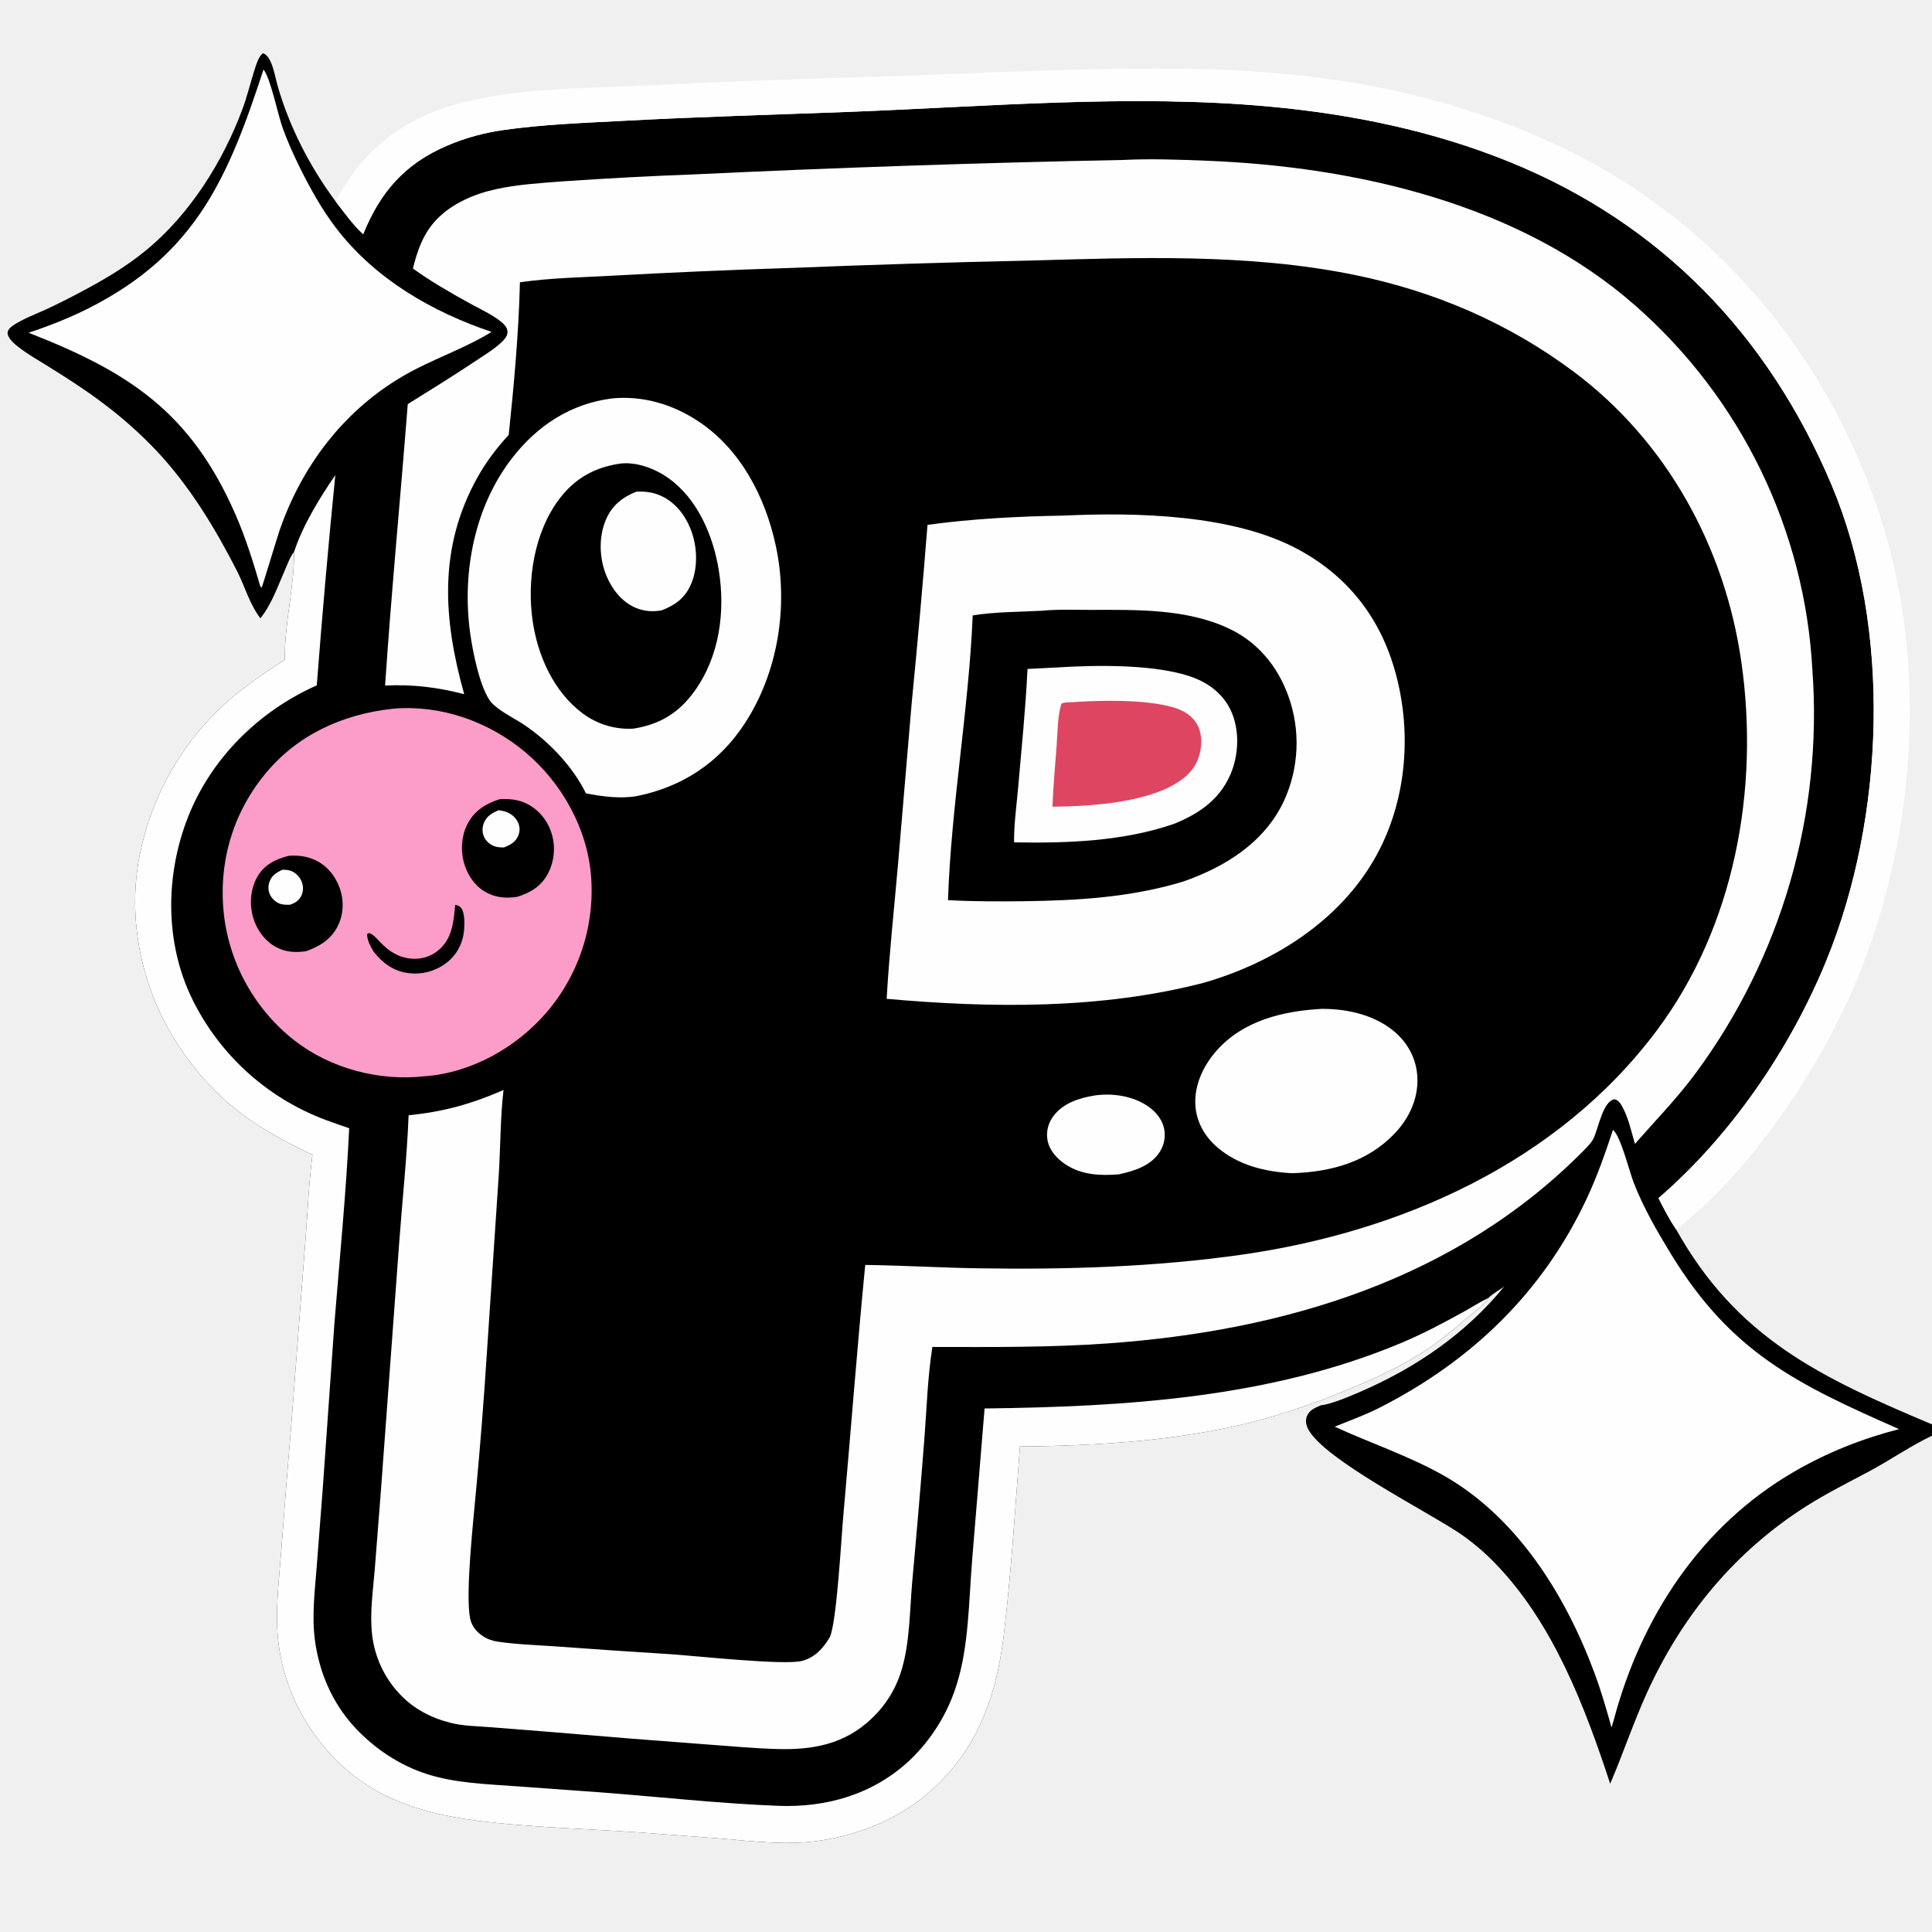
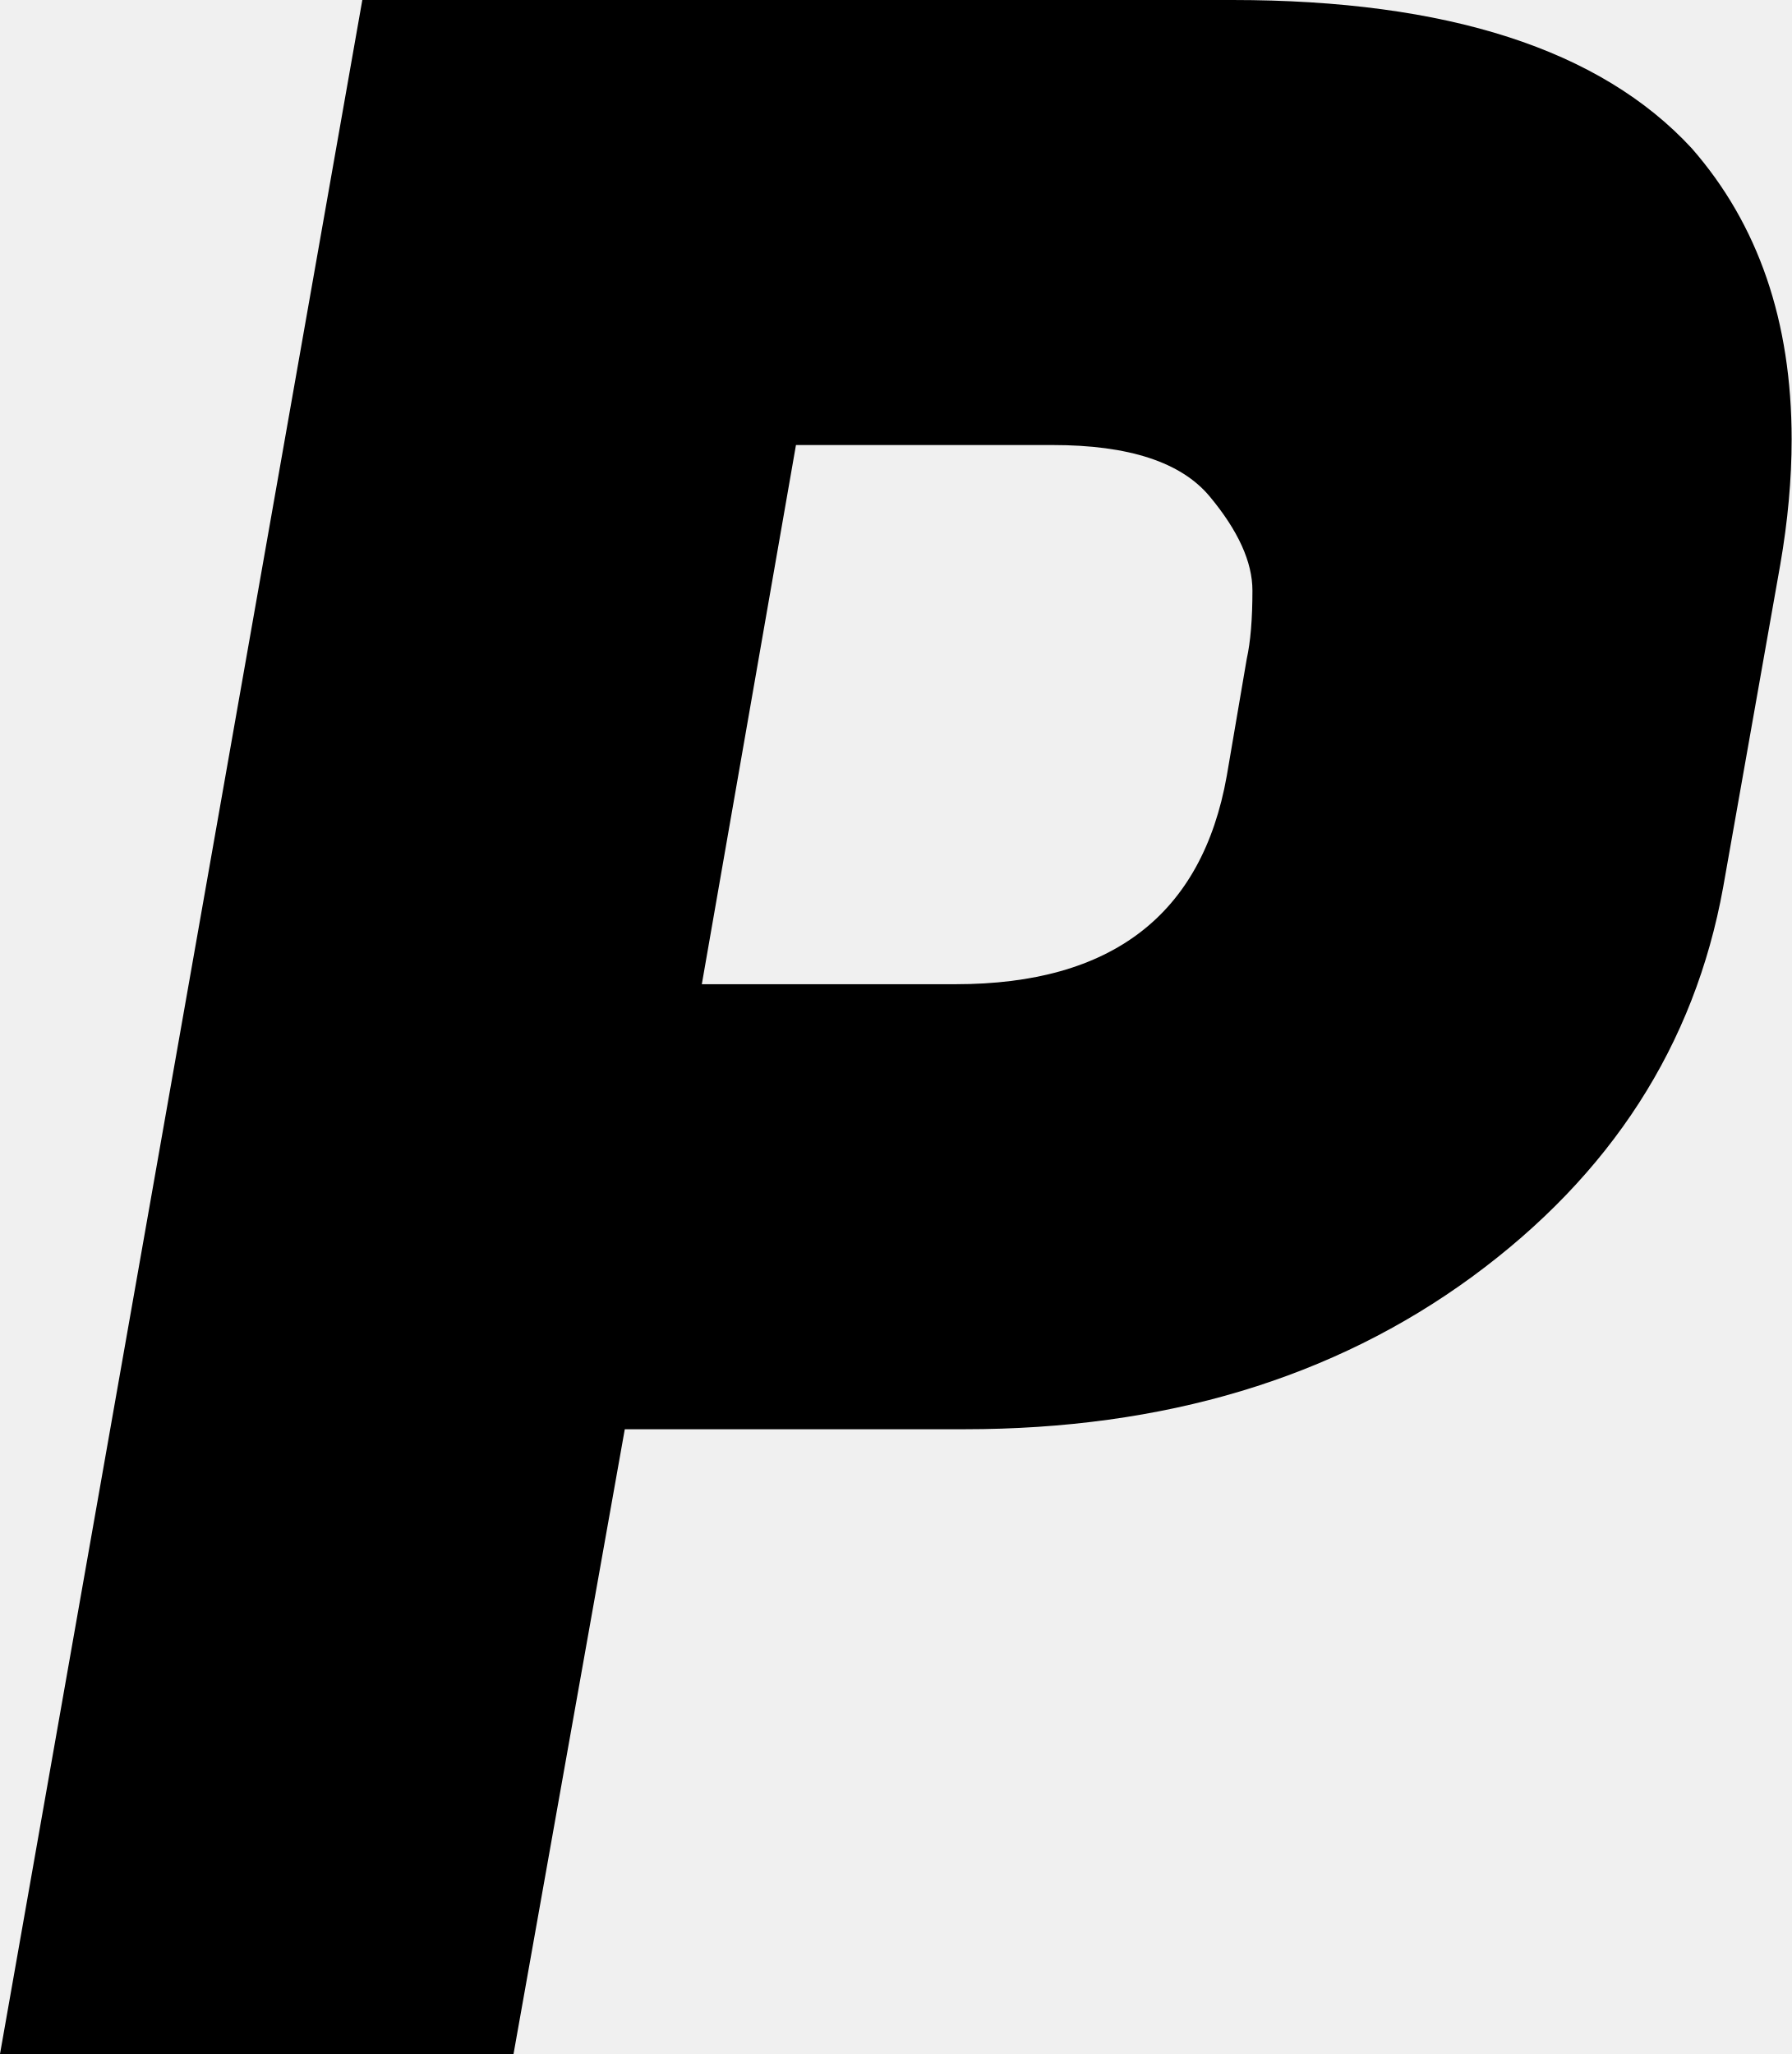
- <svg xmlns="http://www.w3.org/2000/svg" width="1024" height="1024">
-   <path d="M0 0L1024 0L1024 754.94L1024 760.962L1024 1024L0 1024L0 0ZM0 0L0 1024L1024 1024L1024 760.962C1012.49 766.44 1002.16 773.706 990.967 779.702C979.807 785.681 968.399 791.335 957.693 798.11C919.522 822.266 891.539 856.281 872.902 897.263C865.726 913.043 860.261 929.484 853.437 945.406C839.937 904.313 823.072 860.021 792.332 828.462Q788.188 824.186 783.649 820.332Q779.111 816.478 774.22 813.081C756.928 801.244 701.635 773.642 693.299 757.353C692.266 755.333 691.811 752.985 692.614 750.803C693.901 747.305 697.026 746.208 700.156 744.818L700.508 743.716C701.298 743.631 701.741 743.51 702.524 743.237L699.224 742.569C687.607 746.706 675.899 750.674 663.933 753.682C624.08 763.701 581.605 766.344 540.6 766.648C538.015 799.958 535.976 833.502 532.009 866.676C527.86 901.382 516.398 931.48 487.981 953.622C472.335 965.813 452.164 973.272 432.587 975.845C415.741 978.06 398.907 975.868 382.099 974.48L339.82 971.295C311.048 969.236 281.704 968.695 253.114 965.031C218.835 960.639 190.619 950.583 168.829 922.153Q167.758 920.777 166.734 919.366Q165.71 917.955 164.733 916.51Q163.756 915.066 162.828 913.589Q161.901 912.113 161.022 910.607Q160.144 909.1 159.317 907.565Q158.49 906.03 157.714 904.468Q156.939 902.907 156.216 901.32Q155.493 899.733 154.823 898.123Q154.153 896.513 153.538 894.882Q152.922 893.251 152.362 891.599Q151.801 889.948 151.296 888.28Q150.79 886.611 150.341 884.926Q149.892 883.241 149.499 881.542Q149.106 879.843 148.77 878.132Q148.434 876.421 148.156 874.7Q147.877 872.979 147.656 871.249C145.617 854.985 147.838 838.584 149.053 822.344Q151.673 786.944 154.682 751.575L161.892 657.486C163.079 642.41 163.7 627.033 165.627 612.046C134.805 597.578 113.839 583.178 94.793 554.471C75.215 524.963 67.048 487.315 74.193 452.521Q74.784 449.606 75.493 446.716Q76.201 443.827 77.026 440.969Q77.85 438.111 78.789 435.288Q79.728 432.466 80.78 429.683Q81.833 426.901 82.996 424.163Q84.16 421.425 85.433 418.737Q86.706 416.048 88.087 413.413Q89.468 410.779 90.954 408.202Q92.44 405.624 94.028 403.109Q95.617 400.594 97.306 398.146Q98.995 395.697 100.781 393.318Q102.568 390.94 104.449 388.635Q106.33 386.33 108.302 384.104Q110.274 381.877 112.335 379.731Q114.396 377.586 116.541 375.526Q118.687 373.465 120.914 371.493C130.265 363.304 140.587 356.451 150.951 349.632C150.715 330.628 155.992 311.514 155.884 292.461C153.875 294.896 152.511 298.697 151.229 301.613C147.354 310.426 144.08 320.129 138.016 327.713C132.243 320.179 129.863 310.933 125.583 302.556C113.978 279.844 100.531 257.654 83.014 238.978Q76.334 231.941 69.075 225.504Q61.816 219.067 54.031 213.276C45.129 206.573 35.777 200.584 26.339 194.676C20.883 191.261 15.031 188.011 9.939 184.074C7.951 182.538 5.844 180.756 4.629 178.531C4.112 177.585 3.814 176.625 4.182 175.583C4.75 173.977 6.37 172.829 7.756 171.957C13 168.658 19.282 166.345 24.918 163.76Q33.911 159.534 42.672 154.848C54.885 148.423 66.772 141.405 77.461 132.624C100.619 113.599 118.116 85.79 128.506 57.821C130.989 51.137 132.664 44.128 134.812 37.328C135.594 34.852 137.132 29.46 139.488 28.224C144.184 29.893 145.703 40.387 146.943 44.784C153.193 66.953 164.212 88.399 177.948 106.837C182.503 112.661 186.986 119.133 192.498 124.099C201.515 101.78 214.609 86.754 237.03 77.179C246.769 73.02 256.695 70.34 267.179 68.862C288.142 65.909 309.607 65.14 330.739 64.017C370.171 61.923 409.7 60.809 449.161 59.329C522.746 56.568 599.764 49.713 673.132 56.514C716.727 60.555 759.64 69.359 800.283 85.89C880.461 118.5 937.32 177.69 970.774 257.032C1002.87 333.143 999.027 433.465 967.933 509.316C948.748 556.116 917.429 601.928 879.048 635.033C881.893 640.721 884.805 646.344 888.393 651.613C920.615 709.37 965.292 730.265 1024 754.94L1024 0L0 0ZM788.948 687.883C786.095 692.122 780.603 695.943 776.716 699.254C770.55 704.506 764.365 709.816 757.652 714.369C739.92 726.394 719.113 734.833 699.224 742.569L702.524 743.237C701.741 743.51 701.298 743.631 700.508 743.716L700.156 744.818C705.819 744.233 715.893 739.87 721.091 737.618C750.606 724.83 776.815 706.884 797.281 681.872C794.572 683.914 791.341 685.489 788.948 687.883Z" />
-   <path fill="#FEFEFE" d="M579.952 580.659C588.762 579.347 598.577 580.59 606.373 585.039C611.3 587.851 615.509 592.107 616.897 597.754C617.958 602.074 617.124 606.599 614.795 610.364C610.132 617.906 601.078 620.687 592.922 622.439C583.027 623.225 573.143 622.766 564.634 617.085C560.118 614.069 556.088 609.623 555.165 604.102C554.446 599.799 555.515 595.497 558.045 591.956C563.191 584.752 571.652 582.061 579.952 580.659Z" />
-   <path fill="#FEFEFE" d="M700.493 534.722C714.368 534.641 729.456 538.096 740.008 547.605C746.777 553.704 750.89 562.066 751.248 571.199C751.684 582.347 746.941 592.556 739.385 600.561C724.874 615.934 705.395 621.191 684.882 621.825C670.717 621.13 656.352 617.627 645.324 608.218C638.625 602.504 634.172 594.818 633.585 585.928C632.873 575.148 637.821 564.761 644.836 556.838C658.955 540.892 680.044 535.841 700.493 534.722Z" />
-   <path fill="#FEFEFE" d="M139.663 36.854C143.287 41.102 147.391 60.977 149.642 67.31C152.202 74.514 155.368 81.616 158.754 88.47C164.329 99.753 170.6 111.061 178.278 121.057C198.892 147.894 228.913 165.242 260.514 175.907C248.021 183.7 233.371 188.944 220.249 195.69C185.413 213.599 160.987 244.305 148.233 280.931C147.049 284.33 139.064 310.988 138.674 311.424L138.01 310.901C134.244 297.988 130.209 285.046 124.818 272.706C101.053 218.308 68.23 197.119 15.167 176.369C26.15 172.69 36.901 168.493 47.238 163.248C103.968 134.463 121.031 93.907 139.663 36.854Z" />
-   <path fill="#FEFEFE" d="M324.335 211.183C340.469 209.583 356.05 214.142 369.586 222.94C392.475 237.816 405.75 263.544 411.271 289.647C417.97 321.319 412.426 356.552 394.554 383.719C380.977 404.357 361.677 417.028 337.611 421.934C328.819 423.457 319.234 422.194 310.562 420.487C303.68 406.463 291.255 393.334 278.416 384.582C273.715 381.377 268.493 378.875 263.955 375.447C262.325 374.215 260.607 372.814 259.471 371.103C254.013 362.878 250.479 345.082 249.12 334.991C244.848 303.262 251.521 268.482 271.38 242.86C284.814 225.528 302.414 213.984 324.335 211.183Z" />
-   <path d="M329.135 245.659C337.71 244.788 347.305 248.466 354.195 253.351C369.725 264.363 377.985 283.876 380.957 302.131C384.541 324.151 381.362 347.983 368.051 366.393C359.667 377.987 349.841 383.856 335.831 386.182Q334.932 386.238 334.032 386.254Q333.132 386.27 332.232 386.247Q331.332 386.223 330.434 386.16Q329.536 386.097 328.641 385.994Q327.747 385.891 326.858 385.749Q325.969 385.607 325.087 385.426Q324.205 385.245 323.332 385.025Q322.458 384.806 321.596 384.548Q320.733 384.29 319.883 383.994Q319.033 383.698 318.196 383.365Q317.359 383.032 316.538 382.663Q315.717 382.294 314.913 381.888Q314.109 381.483 313.324 381.043Q312.539 380.602 311.774 380.128Q311.008 379.653 310.265 379.146Q309.521 378.638 308.801 378.098C293.464 366.658 284.982 347.575 282.311 329.046C279.196 307.432 283.127 281.912 296.624 264.226C304.966 253.295 315.616 247.527 329.135 245.659Z" />
-   <path fill="#FEFEFE" d="M337.22 260.585C341.656 260.403 345.693 260.8 349.83 262.575C357.41 265.827 362.774 272.445 365.847 279.939C369.586 289.057 370.173 300.543 366.224 309.698C363.09 316.964 357.818 320.775 350.659 323.511C346.055 324.358 341.289 323.991 336.955 322.171C329.718 319.134 324.418 312.388 321.466 305.285C317.661 296.13 317.204 284.94 321.033 275.715C324.237 267.998 329.703 263.665 337.22 260.585Z" />
-   <path fill="#FEFEFE" d="M155.884 292.461C160.451 278.507 169.417 263.875 177.719 251.829Q172.169 307.486 167.9 363.256C137.264 376.846 111.751 401.97 99.513 433.425C88 463.018 87.364 497.115 100.382 526.335Q101.041 527.778 101.735 529.205Q102.429 530.632 103.158 532.041Q103.887 533.45 104.651 534.841Q105.414 536.231 106.212 537.603Q107.009 538.974 107.84 540.326Q108.672 541.677 109.536 543.008Q110.4 544.339 111.296 545.648Q112.193 546.957 113.121 548.243Q114.05 549.53 115.01 550.793Q115.97 552.056 116.96 553.295Q117.951 554.535 118.972 555.749Q119.993 556.964 121.043 558.153Q122.094 559.342 123.173 560.504Q124.252 561.667 125.36 562.803Q126.468 563.939 127.603 565.047Q128.738 566.155 129.901 567.235Q131.063 568.315 132.252 569.366Q133.44 570.417 134.654 571.439Q135.868 572.46 137.107 573.451Q138.346 574.443 139.608 575.403Q140.871 576.364 142.157 577.293Q143.443 578.222 144.752 579.119Q146.06 580.016 147.391 580.881Q148.721 581.745 150.072 582.577Q151.423 583.409 152.794 584.207Q154.165 585.005 155.556 585.769Q156.946 586.534 158.355 587.263Q159.764 587.993 161.19 588.688Q162.616 589.383 164.059 590.042Q165.502 590.702 166.961 591.326Q168.42 591.949 169.894 592.537Q171.367 593.125 172.855 593.676Q178.929 595.935 185.078 597.983C183.439 632.554 180.024 666.937 177.248 701.423L171.141 787.941L167.892 830.074C166.887 843.002 165.199 856.28 166.9 869.206C169.151 886.312 176.012 902.371 187.698 915.148C198.31 926.751 211.995 935.87 227.055 940.533C241.837 945.111 257.907 945.623 273.248 946.731L317.5 949.925C349.114 952.312 380.614 955.873 412.312 957.122C438.204 958.143 462.759 951.039 482.012 933.122Q484.192 931.054 486.235 928.851Q488.279 926.648 490.177 924.319Q492.075 921.99 493.821 919.544Q495.566 917.098 497.152 914.546Q498.738 911.993 500.157 909.345Q501.576 906.697 502.824 903.963Q504.071 901.229 505.141 898.421Q506.211 895.613 507.099 892.743C513.51 872.467 513.509 848.12 515.247 826.922L521.849 746.52C596.548 745.598 673.336 740.972 743.023 711.642C754.213 706.932 764.981 701.201 775.612 695.359C780.017 692.939 784.437 690.051 788.948 687.883C786.095 692.122 780.603 695.943 776.716 699.254C770.55 704.506 764.365 709.816 757.652 714.369C739.92 726.394 719.113 734.833 699.224 742.569C687.607 746.706 675.899 750.674 663.933 753.682C624.08 763.701 581.605 766.344 540.6 766.648C538.015 799.958 535.976 833.502 532.009 866.676C527.86 901.382 516.398 931.48 487.981 953.622C472.335 965.813 452.164 973.272 432.587 975.845C415.741 978.06 398.907 975.868 382.099 974.48L339.82 971.295C311.048 969.236 281.704 968.695 253.114 965.031C218.835 960.639 190.619 950.583 168.829 922.153Q167.758 920.777 166.734 919.366Q165.71 917.955 164.733 916.51Q163.756 915.066 162.828 913.589Q161.901 912.113 161.022 910.607Q160.144 909.1 159.317 907.565Q158.49 906.03 157.714 904.468Q156.939 902.907 156.216 901.32Q155.493 899.733 154.823 898.123Q154.153 896.513 153.538 894.882Q152.922 893.251 152.362 891.599Q151.801 889.948 151.296 888.28Q150.79 886.611 150.341 884.926Q149.892 883.241 149.499 881.542Q149.106 879.843 148.77 878.132Q148.434 876.421 148.156 874.7Q147.877 872.979 147.656 871.249C145.617 854.985 147.838 838.584 149.053 822.344Q151.673 786.944 154.682 751.575L161.892 657.486C163.079 642.41 163.7 627.033 165.627 612.046C134.805 597.578 113.839 583.178 94.793 554.471C75.215 524.963 67.048 487.315 74.193 452.521Q74.784 449.606 75.493 446.716Q76.201 443.827 77.026 440.969Q77.85 438.111 78.789 435.288Q79.728 432.466 80.78 429.683Q81.833 426.901 82.996 424.163Q84.16 421.425 85.433 418.737Q86.706 416.048 88.087 413.413Q89.468 410.779 90.954 408.202Q92.44 405.624 94.028 403.109Q95.617 400.594 97.306 398.146Q98.995 395.697 100.781 393.318Q102.568 390.94 104.449 388.635Q106.33 386.33 108.302 384.104Q110.274 381.877 112.335 379.731Q114.396 377.586 116.541 375.526Q118.687 373.465 120.914 371.493C130.265 363.304 140.587 356.451 150.951 349.632C150.715 330.628 155.992 311.514 155.884 292.461Z" />
-   <path fill="#FC9CC8" d="M207.814 375.694C208.272 375.641 208.73 375.583 209.19 375.548C234.215 373.652 259.234 382.605 278.336 398.609C297.698 414.83 311.26 438.964 313.272 464.286Q313.368 465.505 313.433 466.727Q313.499 467.948 313.534 469.171Q313.569 470.394 313.574 471.617Q313.58 472.84 313.555 474.063Q313.53 475.286 313.474 476.508Q313.419 477.73 313.334 478.95Q313.249 480.17 313.133 481.388Q313.018 482.606 312.873 483.821Q312.727 485.035 312.552 486.246Q312.377 487.456 312.172 488.662Q311.967 489.868 311.732 491.068Q311.497 492.269 311.233 493.463Q310.969 494.658 310.675 495.845Q310.381 497.032 310.058 498.212Q309.735 499.392 309.384 500.564Q309.032 501.735 308.651 502.898Q308.27 504.06 307.861 505.213Q307.452 506.366 307.015 507.508Q306.577 508.65 306.111 509.781Q305.646 510.912 305.153 512.032Q304.659 513.151 304.138 514.258Q303.618 515.365 303.07 516.458Q302.522 517.552 301.947 518.632Q301.372 519.711 300.771 520.777Q300.17 521.842 299.543 522.892Q298.916 523.942 298.263 524.977Q297.61 526.011 296.931 527.029Q296.253 528.047 295.55 529.048Q294.847 530.048 294.119 531.032Q293.391 532.015 292.64 532.98Q291.888 533.945 291.113 534.891Q290.337 535.837 289.539 536.764C273.607 555.231 249.726 568.692 225.12 570.434C200.981 573.131 175.348 566.435 156.096 551.501Q155.135 550.748 154.193 549.971Q153.251 549.194 152.329 548.394Q151.406 547.595 150.504 546.773Q149.601 545.951 148.719 545.107Q147.836 544.263 146.975 543.398Q146.114 542.532 145.274 541.646Q144.434 540.76 143.616 539.854Q142.799 538.947 142.003 538.021Q141.208 537.095 140.436 536.149Q139.663 535.204 138.914 534.239Q138.165 533.275 137.44 532.293Q136.715 531.311 136.015 530.311Q135.314 529.311 134.638 528.294Q133.962 527.278 133.311 526.245Q132.66 525.212 132.035 524.163Q131.41 523.115 130.81 522.051Q130.211 520.988 129.638 519.909Q129.065 518.831 128.518 517.74Q127.972 516.648 127.452 515.543Q126.933 514.438 126.441 513.321Q125.948 512.204 125.484 511.075Q125.019 509.946 124.582 508.806Q124.145 507.666 123.737 506.516Q123.328 505.365 122.947 504.205Q122.567 503.045 122.215 501.876Q121.863 500.707 121.54 499.529Q121.217 498.352 120.923 497.167Q120.629 495.982 120.364 494.79Q120.099 493.599 119.864 492.401Q119.628 491.203 119.422 489.999Q119.216 488.796 119.039 487.588Q118.863 486.38 118.716 485.168C115.579 458.353 122.859 432.198 139.792 411.099C156.866 389.825 181.044 378.644 207.814 375.694Z" />
-   <path d="M241.273 479.586C242.454 479.872 243.585 480.143 244.379 481.151C246.401 483.717 246.244 489.835 245.968 493.008C245.38 499.768 242.291 505.778 236.998 510.052Q236.462 510.476 235.906 510.873Q235.35 511.27 234.775 511.639Q234.2 512.008 233.607 512.348Q233.014 512.688 232.405 512.998Q231.796 513.307 231.173 513.587Q230.549 513.866 229.913 514.114Q229.276 514.362 228.628 514.578Q227.979 514.794 227.321 514.978Q226.663 515.161 225.997 515.312Q225.33 515.462 224.657 515.579Q223.984 515.697 223.306 515.78Q222.628 515.864 221.946 515.914Q221.265 515.963 220.582 515.979Q219.898 515.995 219.215 515.977Q218.532 515.959 217.851 515.907Q217.17 515.855 216.492 515.769C208.549 514.758 202.821 510.479 197.998 504.379C196.507 501.74 194.403 498.136 194.618 495.023C195.512 494.315 196.019 494.562 196.995 495.155C198.813 496.258 200.254 498.044 201.72 499.567C206.275 504.299 211.23 507.516 217.984 508.102C223.322 508.565 228.465 507.014 232.545 503.507C239.819 497.254 240.422 488.41 241.273 479.586Z" />
-   <path d="M152.933 453.611C157.638 453.24 162.128 453.704 166.498 455.606C172.87 458.378 177.449 463.786 179.879 470.214C182.345 476.738 182.24 484.216 179.174 490.52C175.597 497.875 169.582 501.514 162.189 504.165C156.747 504.969 151.475 504.72 146.514 502.081C140.434 498.847 136.038 492.816 134.145 486.262C132.12 479.25 132.735 471.089 136.398 464.712C140.12 458.232 146.02 455.441 152.933 453.611Z" />
-   <path fill="#FEFEFE" d="M149.733 460.976C151.266 460.991 152.794 461.079 154.251 461.606C156.698 462.489 158.822 464.732 159.817 467.105C160.838 469.54 160.885 472.284 159.749 474.688C158.456 477.424 156.528 478.498 153.798 479.518C152.014 479.567 150.198 479.61 148.483 479.034C146.272 478.291 144.234 476.462 143.195 474.384Q143 473.99 142.845 473.578Q142.69 473.167 142.576 472.742Q142.462 472.317 142.391 471.883Q142.321 471.449 142.293 471.01Q142.265 470.571 142.282 470.132Q142.298 469.692 142.357 469.257Q142.417 468.821 142.519 468.393Q142.622 467.965 142.766 467.55C143.968 464.031 146.513 462.459 149.733 460.976Z" />
-   <path d="M264.911 423.567C270.162 423.31 274.937 423.739 279.691 426.215C285.877 429.436 290.449 435.331 292.434 441.977Q292.632 442.641 292.796 443.314Q292.961 443.987 293.092 444.668Q293.224 445.348 293.322 446.034Q293.419 446.72 293.483 447.41Q293.547 448.1 293.577 448.792Q293.607 449.484 293.603 450.177Q293.598 450.87 293.56 451.562Q293.522 452.254 293.449 452.943Q293.377 453.632 293.271 454.317Q293.165 455.001 293.025 455.68Q292.886 456.359 292.713 457.03Q292.54 457.701 292.334 458.362Q292.128 459.024 291.89 459.675Q291.652 460.326 291.383 460.964Q291.113 461.602 290.812 462.226Q290.511 462.85 290.18 463.459C286.529 470.02 280.857 473.284 273.913 475.388C268.447 476.137 263.318 475.848 258.308 473.314C252.394 470.322 248.457 464.97 246.374 458.774C244.007 451.729 244.347 443.41 247.752 436.78C251.441 429.598 257.486 425.919 264.911 423.567Z" />
-   <path fill="#FEFEFE" d="M264.339 429.433C265.46 429.608 266.591 429.79 267.678 430.122C270.528 430.992 273.092 432.938 274.431 435.635Q274.643 436.054 274.809 436.493Q274.974 436.932 275.092 437.386Q275.209 437.841 275.277 438.305Q275.345 438.77 275.363 439.239Q275.38 439.708 275.347 440.176Q275.314 440.644 275.231 441.106Q275.148 441.568 275.015 442.018Q274.883 442.469 274.703 442.902C273.234 446.448 270.415 447.851 267.029 449.183C265.335 449.132 263.561 449.1 261.961 448.487C259.561 447.567 257.486 445.742 256.472 443.36C255.478 441.023 255.553 438.397 256.535 436.071C258.078 432.412 260.841 430.905 264.339 429.433Z" />
-   <path fill="#FEFEFE" d="M854.918 598.83C859.062 602.31 863.585 620.909 865.878 626.798C871.045 640.071 878.153 652.363 885.555 664.493C917.543 716.916 952.3 733.575 1006.52 757.466C986.753 762.582 968.435 769.843 950.764 780.114C901.335 808.843 869.739 857.263 855.257 911.881L854.141 915.588C851.432 905.927 848.693 896.407 845.205 886.996C829.715 845.204 803.709 803.272 763.65 781.203C745.707 771.317 726.029 764.707 707.414 756.172C715.425 752.9 723.608 749.975 731.329 746.042C779.832 721.337 817.553 685.152 840.86 635.58C846.478 623.631 850.798 611.36 854.918 598.83Z" />
-   <path fill="#FEFEFE" d="M563.601 273.273C602.222 271.5 653.414 272.526 688.105 291.22C713.735 305.032 730.806 326.404 739.009 354.318C748.597 386.94 745.887 423.917 729.285 453.85C710.327 488.029 674.982 510.203 638.136 520.86C583.832 534.994 525.529 534.362 469.94 529.393C471.327 505.361 473.952 481.323 476.03 457.339L483.203 372.792Q487.844 325.522 491.598 278.174C515.528 274.925 539.475 273.698 563.601 273.273Z" />
-   <path d="M552.284 323.711C560.577 322.865 569.326 323.255 577.679 323.249C602.152 323.231 628.529 322.486 651.227 333.074C666.513 340.204 677.168 353.145 682.841 368.877Q683.451 370.566 683.978 372.283Q684.504 373.999 684.947 375.739Q685.389 377.48 685.746 379.239Q686.103 380.999 686.373 382.774Q686.644 384.549 686.828 386.336Q687.012 388.122 687.108 389.915Q687.205 391.708 687.213 393.503Q687.222 395.299 687.144 397.093Q687.065 398.887 686.899 400.674Q686.733 402.462 686.479 404.24Q686.226 406.018 685.887 407.781Q685.547 409.544 685.122 411.289Q684.697 413.033 684.187 414.755Q683.678 416.477 683.085 418.171Q682.492 419.866 681.816 421.53Q681.141 423.194 680.386 424.823C669.972 446.709 649.303 459.5 627.132 467.242C599.552 475.606 571.263 477.317 542.617 477.665C529.266 477.827 515.786 477.834 502.452 477.091C504.159 426.853 513.432 376.387 515.562 326.171C527.559 324.246 540.153 324.352 552.284 323.711Z" />
-   <path fill="#FEFEFE" d="M560.025 353.782C580.577 352.447 614.566 351.786 633.72 359.612C642.306 363.12 649.338 369.186 652.93 377.866C657.088 387.913 656.454 400.401 652.223 410.315C646.447 423.852 635.362 431.385 622.126 436.703C595.388 445.93 565.471 447.003 537.475 446.464C537.372 436.78 538.821 426.898 539.656 417.248C541.459 396.417 543.607 375.432 544.605 354.553L560.025 353.782Z" />
-   <path fill="#DE4561" d="M567.666 372.217C583.207 371.091 607.29 370.601 621.995 374.957C627.287 376.524 632.173 379.405 634.77 384.454C637.411 389.589 637.094 396.35 635.204 401.682C632.179 410.216 625.293 414.499 617.633 418.259C599.475 425.939 577.394 427.283 557.829 427.586C558.248 416.698 559.215 405.76 560.063 394.897C560.606 387.937 560.458 379.574 562.585 372.963C564.012 372.151 566.039 372.292 567.666 372.217Z" />
-   <path fill="#FEFEFE" d="M595.197 84.779C609.896 84.051 624.709 84.604 639.406 85.185C718.949 88.33 805.418 108.053 866.734 161.957Q869.325 164.229 871.858 166.565Q874.392 168.902 876.867 171.3Q879.341 173.698 881.755 176.158Q884.169 178.617 886.521 181.136Q888.873 183.655 891.162 186.231Q893.451 188.808 895.675 191.44Q897.898 194.073 900.056 196.76Q902.213 199.447 904.303 202.187Q906.393 204.927 908.414 207.719Q910.436 210.51 912.387 213.351Q914.338 216.192 916.217 219.08Q918.097 221.968 919.904 224.903Q921.711 227.837 923.445 230.816Q925.178 233.794 926.837 236.815Q928.496 239.835 930.079 242.896Q931.662 245.957 933.168 249.057Q934.675 252.156 936.104 255.293Q937.532 258.429 938.883 261.599Q940.233 264.77 941.504 267.973Q942.774 271.177 943.965 274.41Q945.156 277.644 946.266 280.907Q947.376 284.17 948.404 287.459Q949.432 290.748 950.378 294.062Q951.324 297.376 952.187 300.712Q953.051 304.048 953.83 307.405Q954.61 310.762 955.307 314.137Q956.003 317.512 956.614 320.904Q957.226 324.295 957.753 327.701Q958.281 331.106 958.723 334.524Q959.165 337.942 959.522 341.369Q959.879 344.797 960.151 348.232Q960.422 351.668 960.608 355.109Q960.865 358.65 961.044 362.195Q961.223 365.741 961.323 369.289Q961.423 372.838 961.445 376.388Q961.466 379.938 961.409 383.487Q961.352 387.037 961.217 390.584Q961.081 394.132 960.867 397.675Q960.653 401.219 960.36 404.757Q960.068 408.295 959.697 411.826Q959.327 415.356 958.878 418.878Q958.429 422.399 957.902 425.91Q957.375 429.421 956.771 432.919Q956.167 436.417 955.485 439.901Q954.804 443.385 954.045 446.853Q953.286 450.321 952.451 453.771Q951.616 457.222 950.705 460.653Q949.793 464.084 948.806 467.494Q947.819 470.904 946.757 474.291Q945.694 477.679 944.557 481.042Q943.42 484.405 942.209 487.742Q940.998 491.079 939.713 494.388Q938.428 497.697 937.07 500.977Q935.712 504.257 934.282 507.507Q932.852 510.756 931.35 513.973Q929.849 517.189 928.276 520.372Q926.704 523.555 925.061 526.702Q923.418 529.849 921.706 532.959Q919.994 536.069 918.214 539.14Q916.434 542.212 914.586 545.243Q912.738 548.274 910.823 551.263Q908.909 554.253 906.928 557.199Q904.948 560.146 902.903 563.047Q900.858 565.949 898.749 568.805C889.016 581.997 877.364 593.956 866.548 606.272C864.62 599.704 863.033 592.104 859.607 586.135C858.625 584.422 857.696 583.115 855.708 582.62C849.364 583.738 847.155 598.549 844.405 603.749C843.161 606.101 840.844 608.329 838.981 610.209C771.599 678.197 680.612 705.37 587.166 712.035C556.206 714.243 525.202 713.962 494.186 713.916C491.631 730.099 491.186 746.636 489.91 762.957Q486.932 800.931 483.453 838.862C482.162 853.874 482.237 870.222 477.975 884.724C474.964 894.972 469.563 903.725 461.798 911.056C447.682 924.384 431.069 927.545 412.205 927.025C399.425 926.673 386.571 925.444 373.821 924.529Q332.952 921.496 292.119 918.005L259.827 915.441C253.036 914.92 245.655 914.836 239.046 913.194C228.565 910.591 219.186 905.753 211.787 897.797Q211.03 896.993 210.305 896.159Q209.581 895.326 208.891 894.464Q208.201 893.601 207.546 892.712Q206.891 891.823 206.272 890.908Q205.654 889.993 205.073 889.054Q204.491 888.115 203.948 887.153Q203.406 886.191 202.902 885.208Q202.398 884.226 201.934 883.223Q201.47 882.221 201.047 881.201Q200.624 880.181 200.243 879.145Q199.861 878.108 199.521 877.057Q199.182 876.006 198.885 874.943Q198.588 873.879 198.334 872.804Q198.08 871.729 197.869 870.645Q197.659 869.561 197.492 868.469Q197.326 867.378 197.203 866.28C195.921 855 197.694 843.277 198.615 832.005L201.839 790.763L211.592 658.517C213.241 636.123 215.687 613.557 216.566 591.136C235.377 589.177 249.508 585.261 266.873 577.731C265.196 591.816 265.272 608.048 264.371 622.498L257.942 718.846Q255.681 753.919 252.422 788.913C251.084 804.391 246.513 844.353 249.17 857.771C249.981 861.87 252.592 864.999 256.063 867.267C258.459 868.833 261.113 869.718 263.928 870.129C274.279 871.643 285.017 871.938 295.451 872.688Q325.24 874.884 355.051 876.738C368.823 877.639 415.745 882.783 425.083 880.312C431.957 878.492 436.413 873.561 439.855 867.643C443.498 859.548 445.858 815.86 446.916 804.014C450.889 759.505 454.242 714.907 458.592 670.44C478.522 670.699 498.431 671.909 518.36 672.227C564.799 672.968 612.1 671.567 658.119 665.012C742.791 652.951 825.727 616.137 878.068 546.26C919.446 491.017 932.678 417.944 922.889 350.435C914.1 289.819 883.354 233.748 833.955 196.909C799.322 171.081 760.317 154.396 718.048 145.736C661.474 134.146 602.035 136.539 544.634 138.135Q482.072 139.48 419.547 142.005Q371.785 143.515 324.071 146.144C307.996 147.031 291.518 147.302 275.574 149.617C274.93 176.436 272.437 203.824 269.633 230.501C263.312 237.346 257.744 244.675 253.187 252.813C232.125 290.43 234.938 328.227 246.031 367.947C232.155 364.28 218.446 362.619 204.106 363.362C207.443 313.618 212.244 263.908 216.121 214.197C228.084 206.701 240.162 199.309 251.89 191.451C256.56 188.322 261.934 185.11 265.99 181.23C267.5 179.786 269.167 177.837 268.991 175.592C268.815 173.349 266.869 171.517 265.208 170.221C260.301 166.394 253.927 163.537 248.48 160.512C238.323 154.87 228.305 149.152 218.882 142.332C221.137 132.719 224.498 123.519 231.462 116.292C239.679 107.765 251.368 102.81 262.768 100.294C274.256 97.759 286.245 97.065 297.952 96.142Q332.971 93.734 368.048 92.421Q481.57 87.032 595.197 84.779Z" />
-   <path fill="#FEFEFE" d="M177.948 106.837C190.273 82.558 209.859 65.597 235.782 57.114C268.784 46.315 308.026 46.988 342.614 45.326Q401.085 42.466 459.602 40.816C519.156 38.982 578.984 35.315 638.572 36.67Q671.464 37.477 704.065 41.916C749.278 47.974 794.956 61.24 835.645 82.011C913.812 121.913 970.099 191.725 996.885 274.782C1024.5 360.395 1013.87 463.776 973.011 543.532C953.517 581.58 922.532 625.405 888.393 651.613C884.805 646.344 881.893 640.721 879.048 635.033C917.429 601.928 948.748 556.116 967.933 509.316C999.027 433.465 1002.87 333.143 970.774 257.032C937.32 177.69 880.461 118.5 800.283 85.89C759.64 69.359 716.727 60.555 673.132 56.514C599.764 49.713 522.746 56.568 449.161 59.329C409.7 60.809 370.171 61.923 330.739 64.017C309.607 65.14 288.142 65.909 267.179 68.862C256.695 70.34 246.769 73.02 237.03 77.179C214.609 86.754 201.515 101.78 192.498 124.099C186.986 119.133 182.503 112.661 177.948 106.837Z" />
+ <svg xmlns="http://www.w3.org/2000/svg" viewBox="21.74 17.6 56.52 64.8">
+   <style>
+ 		path {
+ 		fill: #000000;
+ 		}
+ 		@media (prefers-color-scheme: dark) {
+ 		path {
+ 		fill: #ffffff;
+ 		}
+ 		}
+ 	</style>
+   <path d="M52.16 62.69L52.16 62.69L41.45 62.69L37.94 82.40L21.74 82.40L33.17 17.60L60.62 17.60Q70.79 17.60 75.11 22.28L75.11 22.28Q78.26 25.88 78.26 31.46L78.26 31.46Q78.26 33.35 77.90 35.42L77.90 35.42L76.10 45.59Q74.75 53.06 68.18 57.88Q61.61 62.69 52.16 62.69ZM54.95 31.64L54.95 31.64L46.85 31.64L43.88 48.65L51.89 48.65Q59.27 48.65 60.44 42.08L60.44 42.08L61.07 38.39Q61.25 37.58 61.25 36.23Q61.25 34.88 59.90 33.26Q58.55 31.64 54.95 31.64Z" />
</svg>
